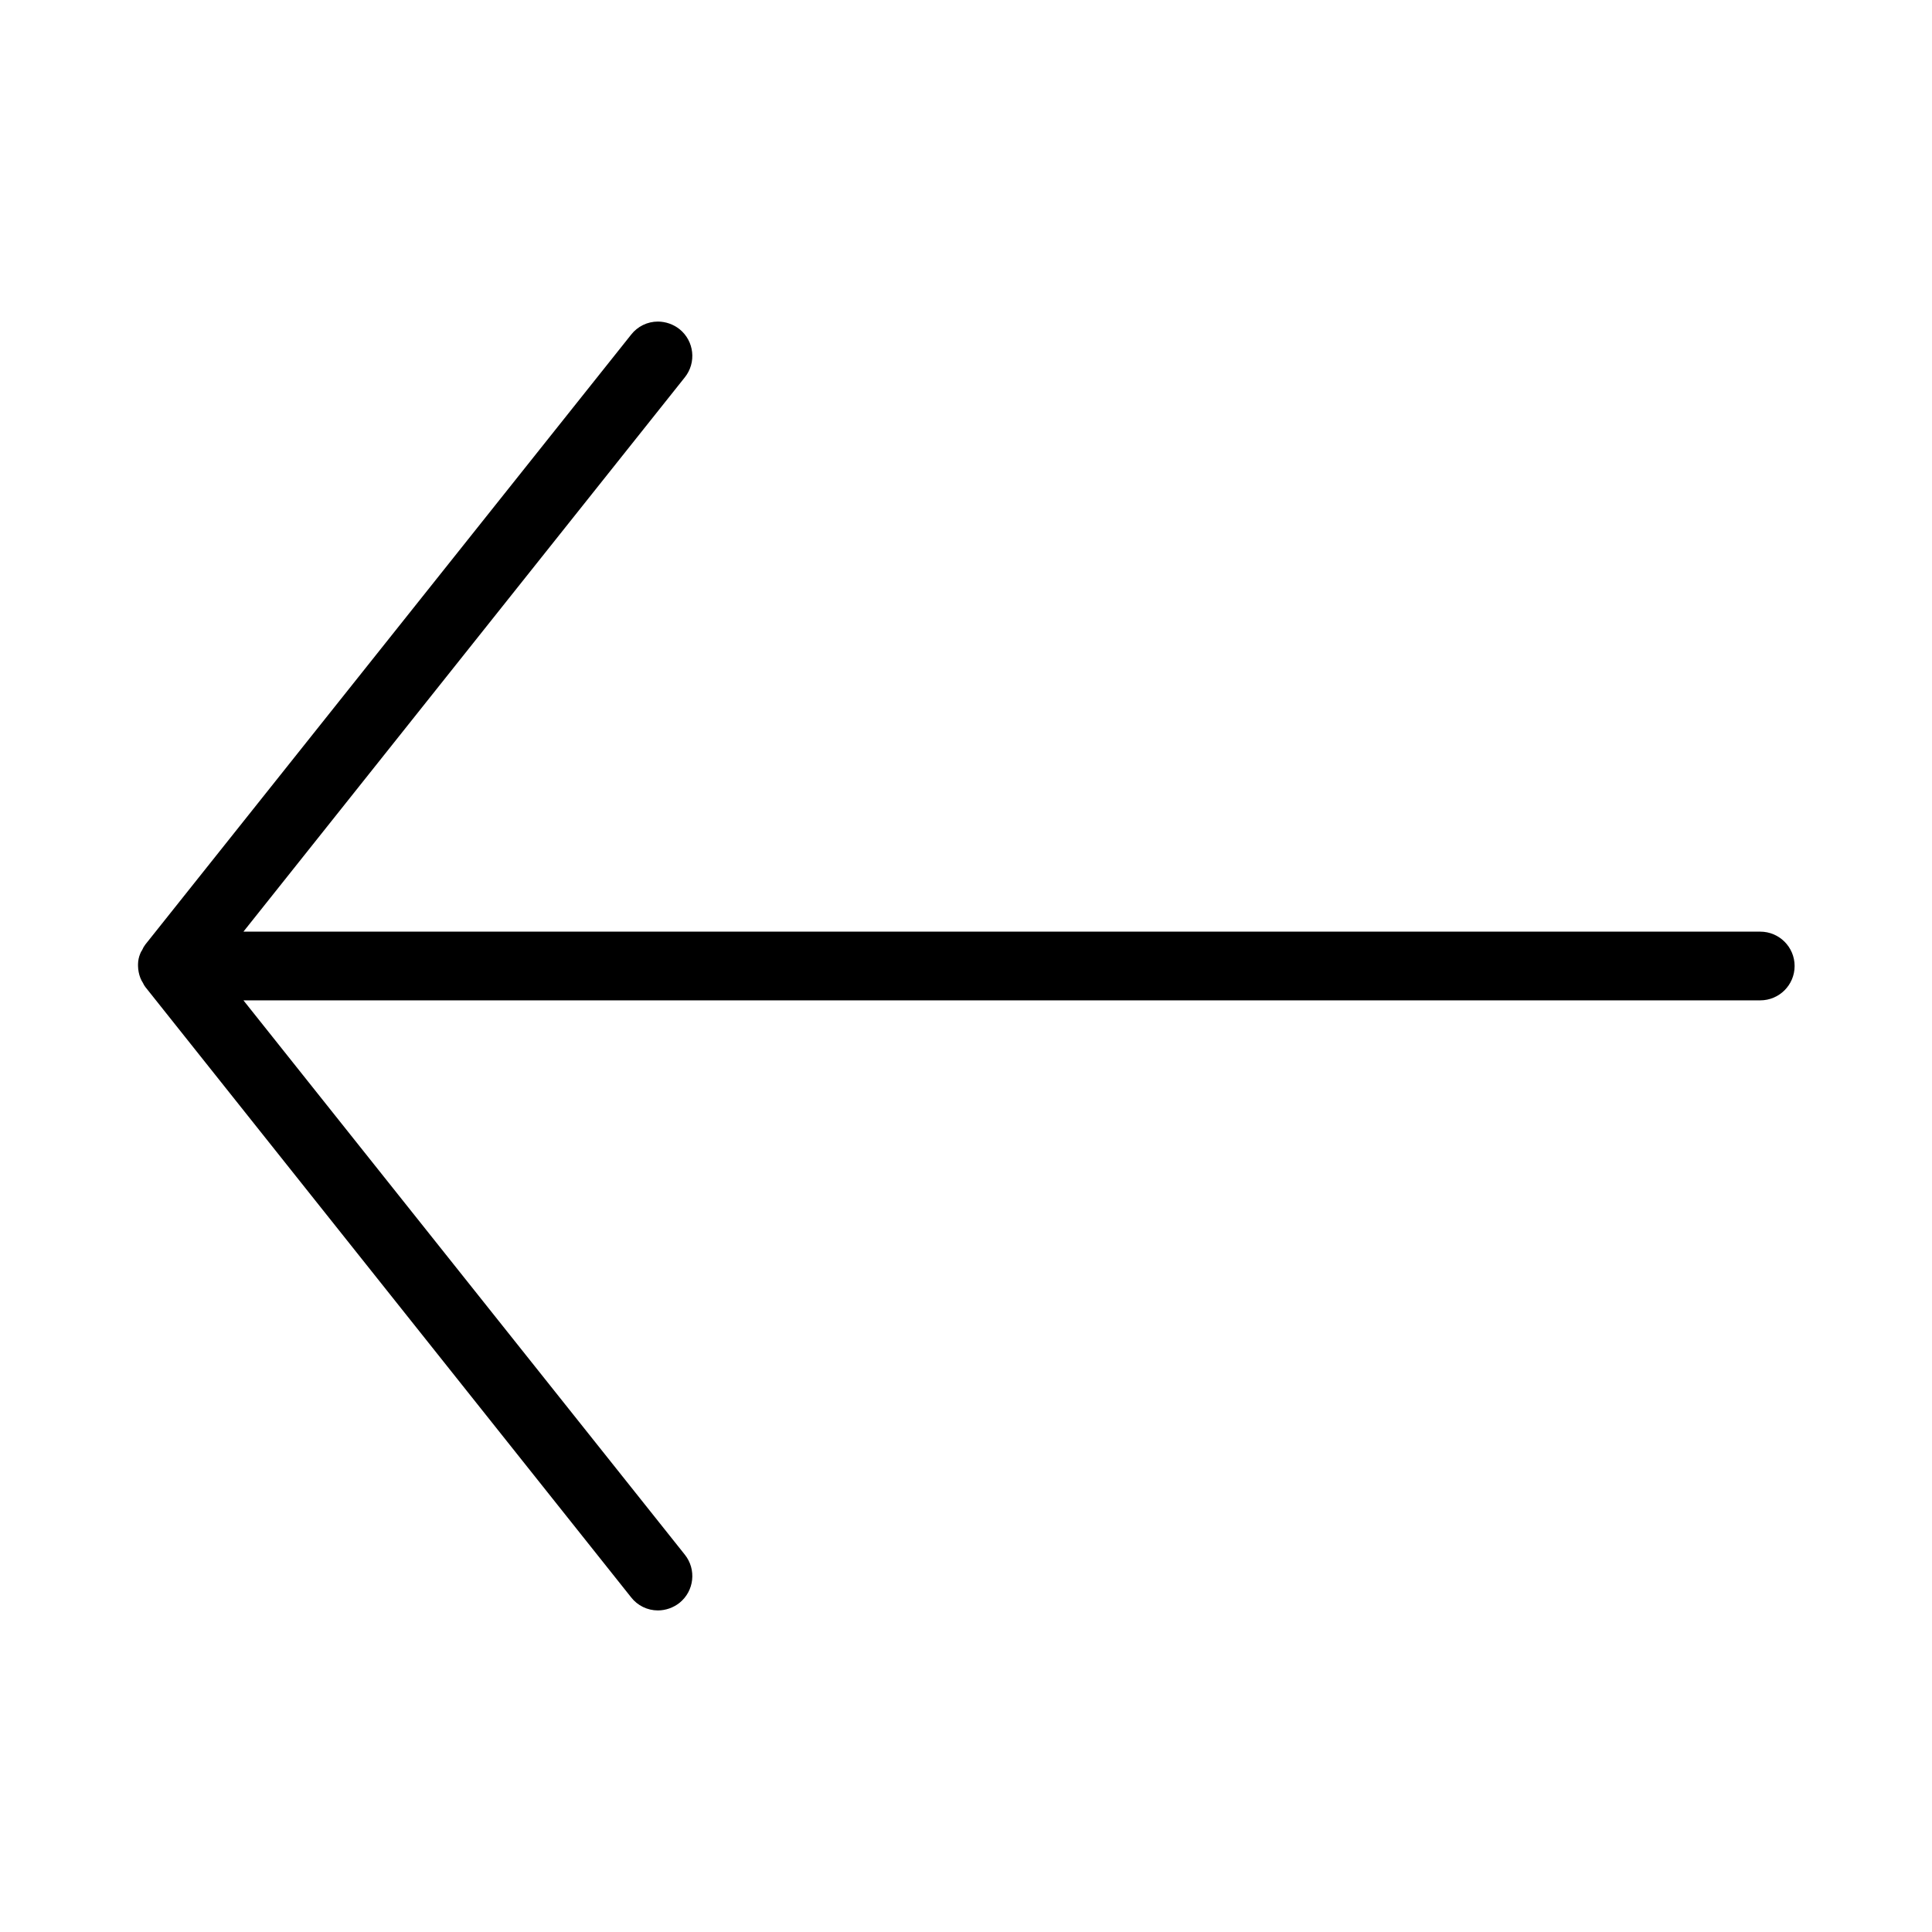
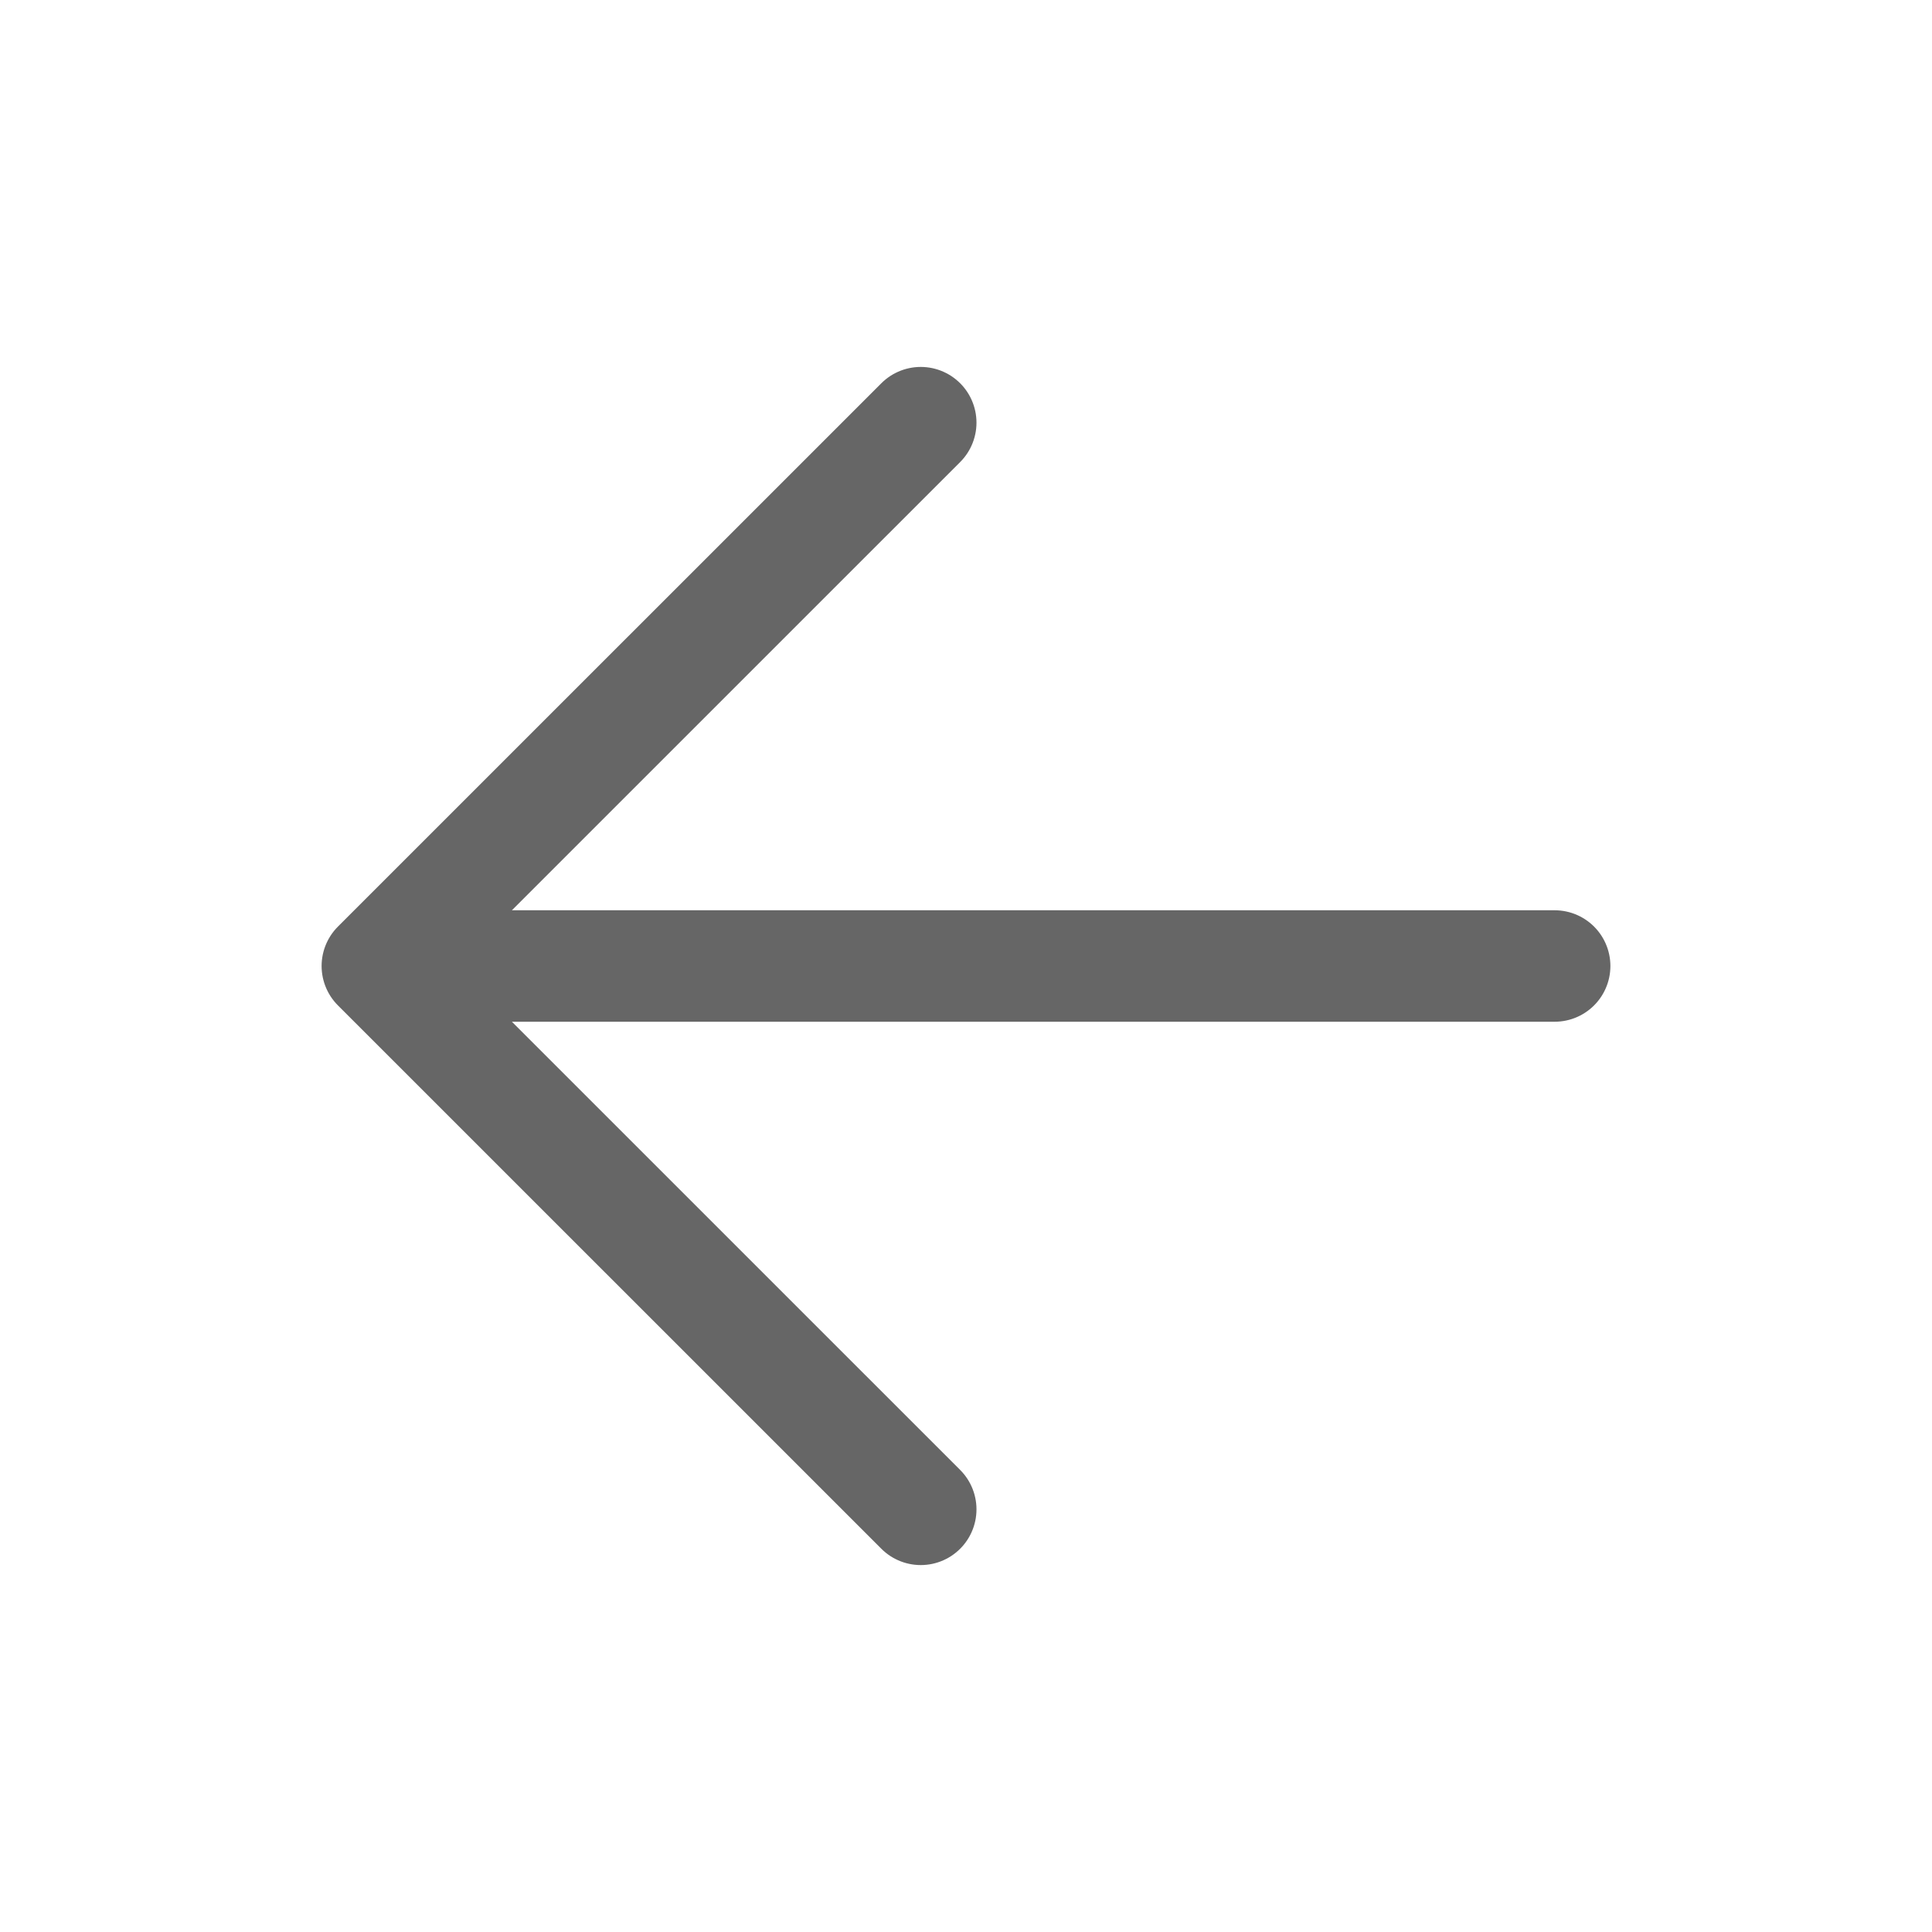
- <svg xmlns="http://www.w3.org/2000/svg" id="Layer_1" data-name="Layer 1" viewBox="0 0 90 90">
-   <path d="M82,43.4H11.34L31.9,17.58a1.6,1.6,0,0,0-.25-2.25,1.64,1.64,0,0,0-1-.35,1.58,1.58,0,0,0-1.25.61L6.77,44a1.19,1.19,0,0,0-.15.26.7.7,0,0,0-.09.17,1.31,1.31,0,0,0-.1.48V45a1.64,1.64,0,0,0,.11.56,1.29,1.29,0,0,0,.12.23.88.88,0,0,0,.12.2L29.4,74.41a1.58,1.58,0,0,0,1.25.61,1.64,1.64,0,0,0,1-.35,1.6,1.6,0,0,0,.25-2.25L11.34,46.6H82a1.6,1.6,0,0,0,0-3.2Z" />
+ <svg xmlns="http://www.w3.org/2000/svg" width="26" height="26" viewBox="0 0 26 26" fill="none">
+   <path d="M12.391 5.688L5.078 13L12.391 20.312M6.094 13H20.922" stroke="#666666" stroke-width="1.5" stroke-linecap="round" stroke-linejoin="round" />
</svg>
